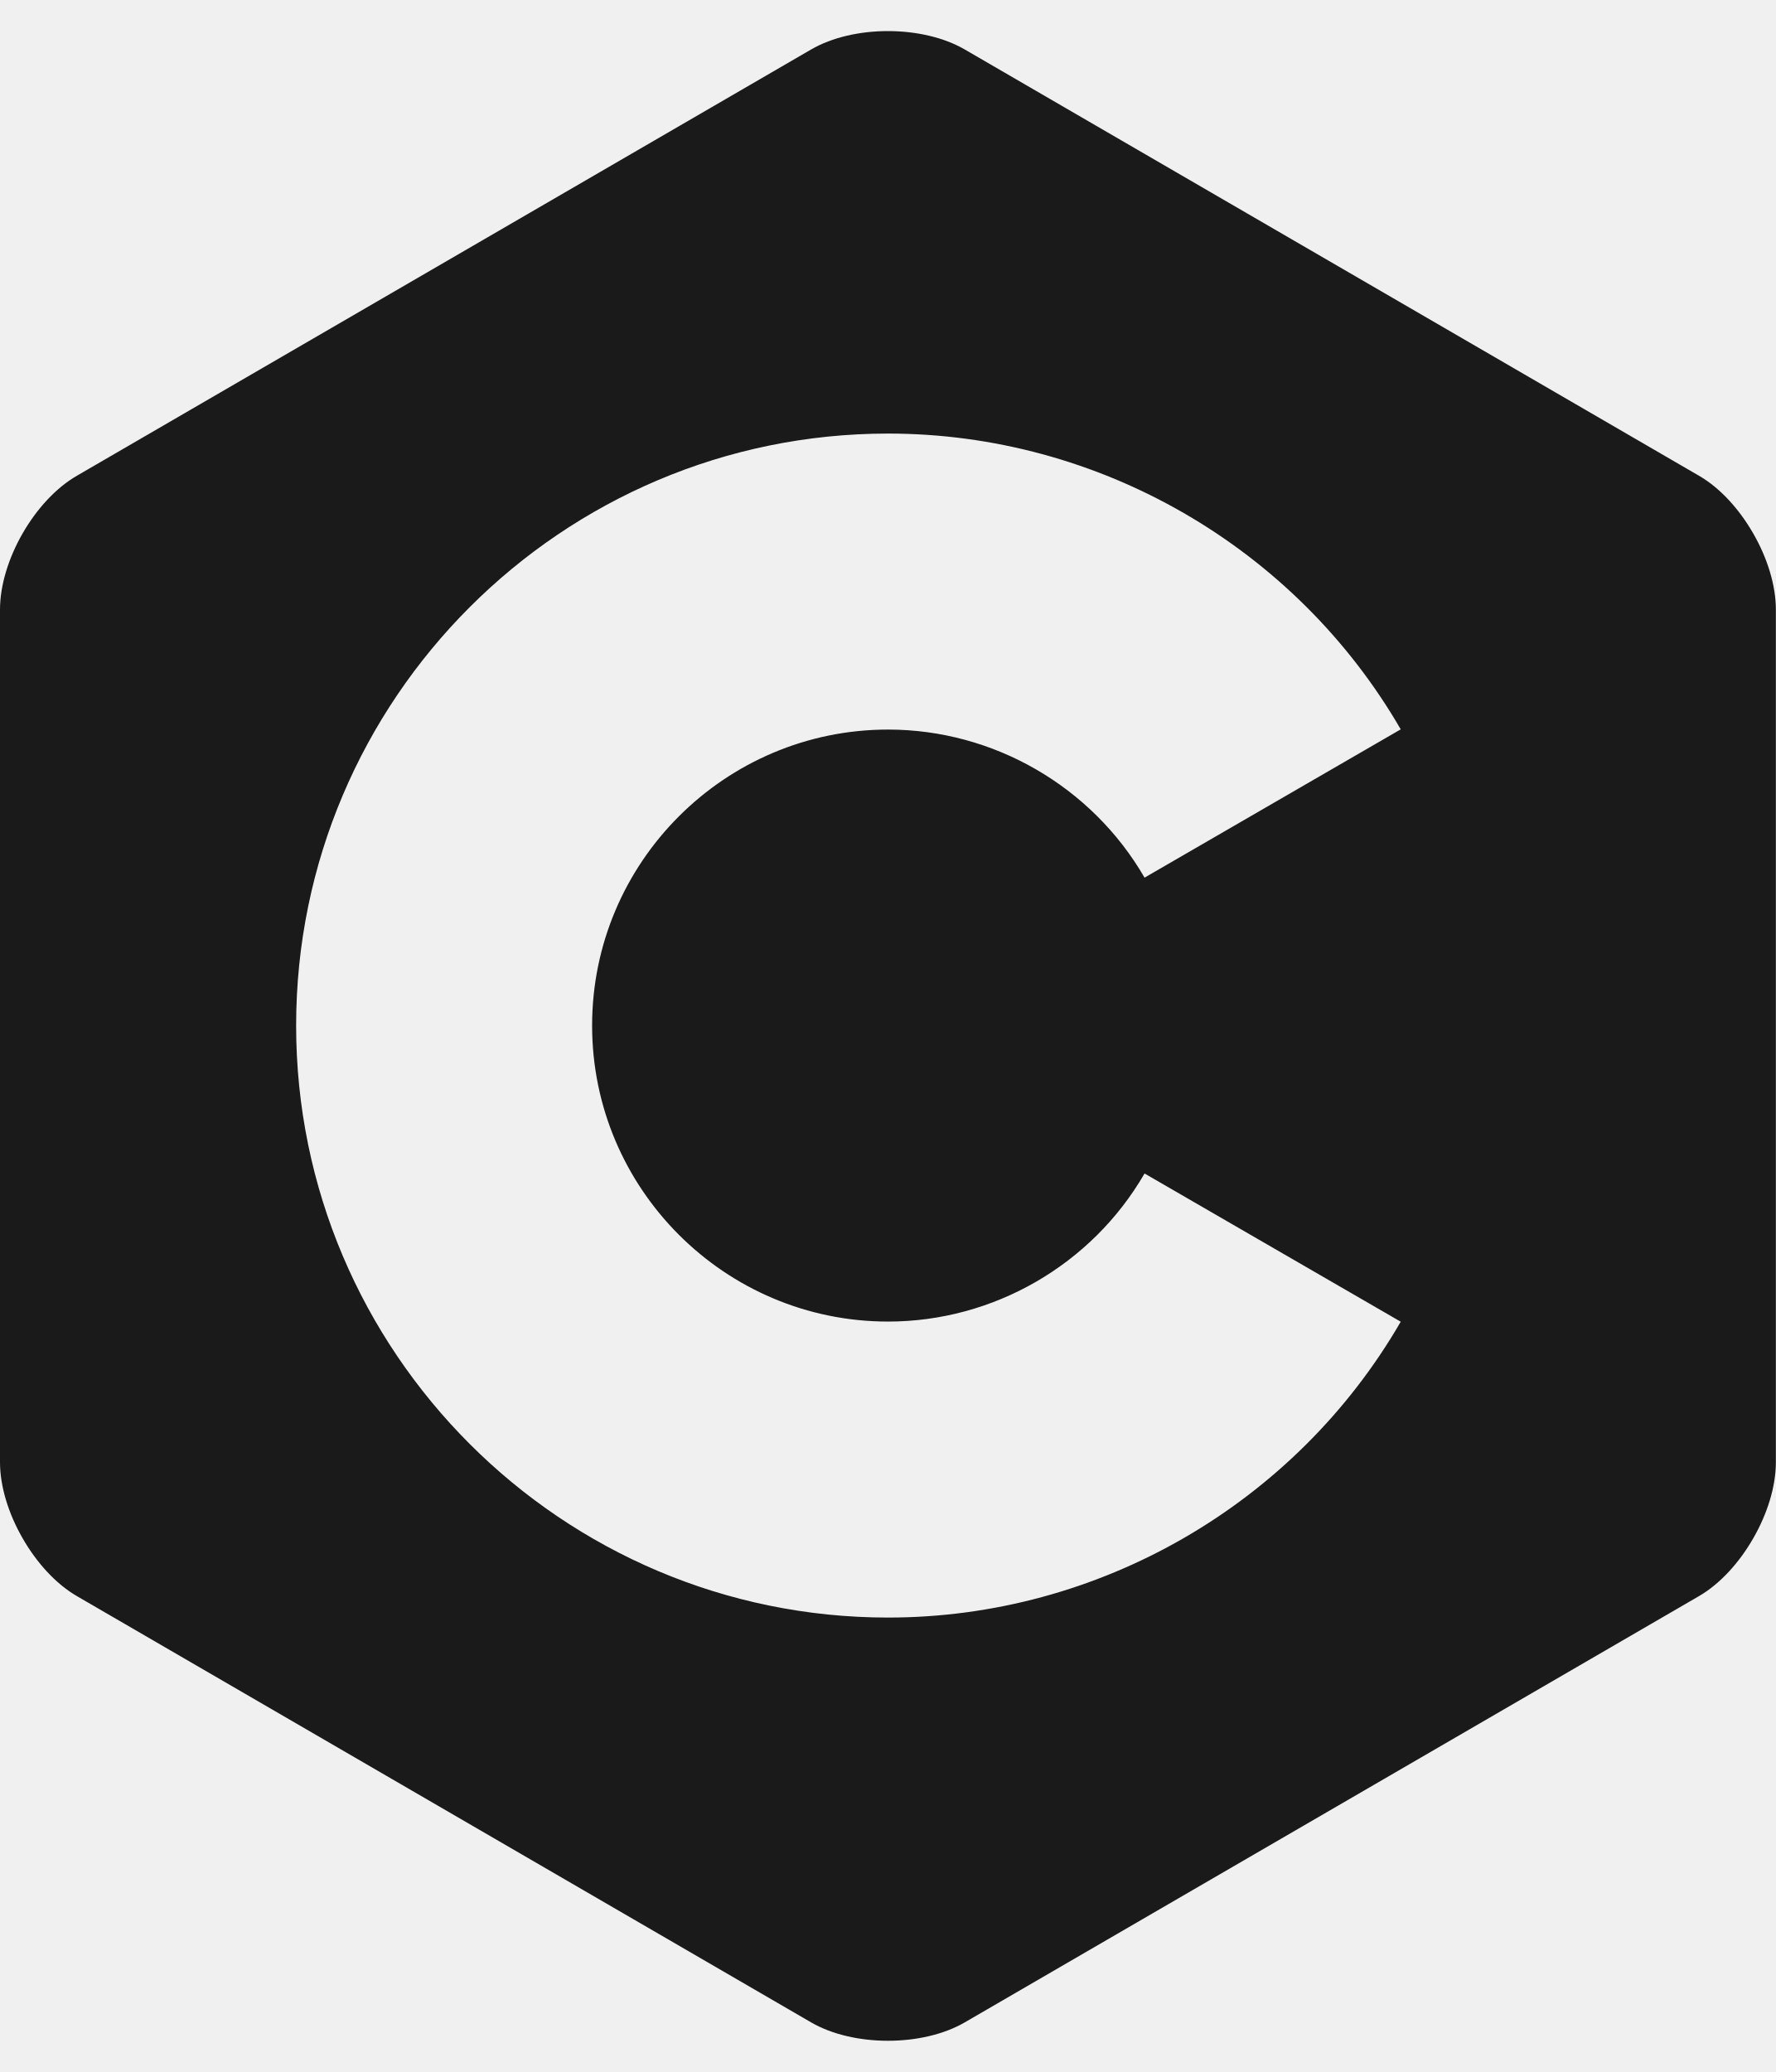
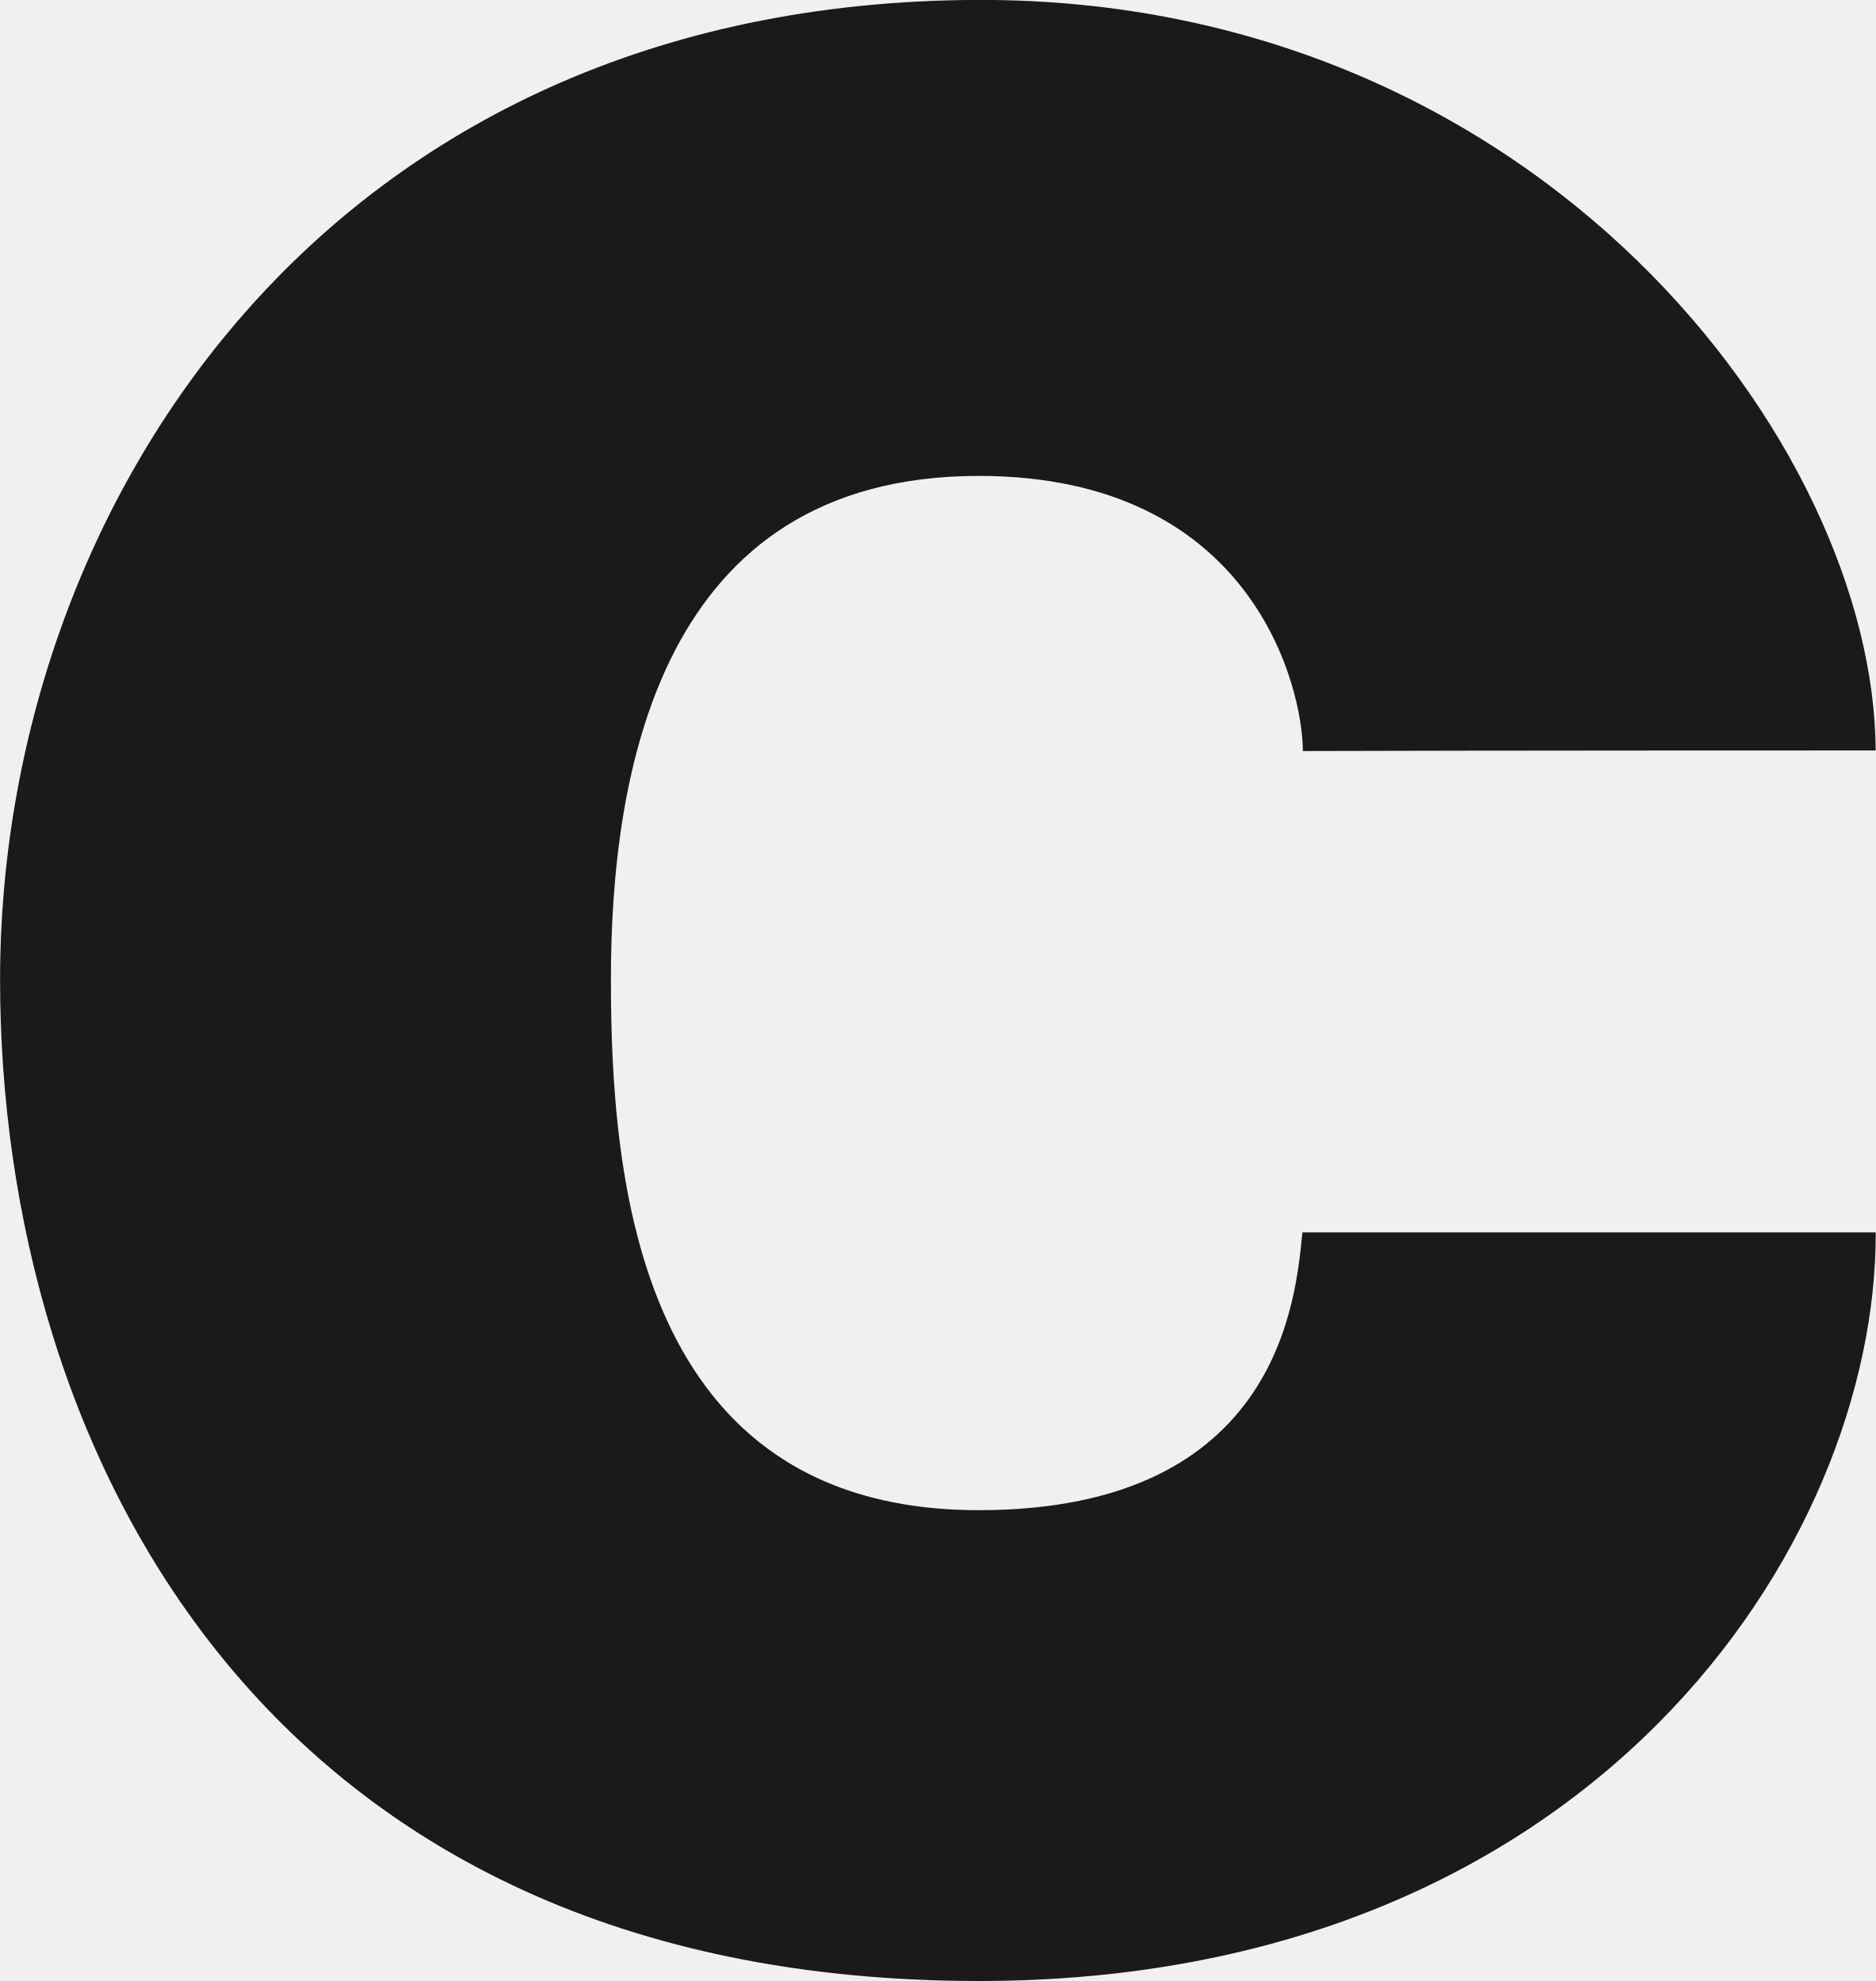
- <svg xmlns="http://www.w3.org/2000/svg" width="24" height="28" fill="none" viewBox="0 0 24 28">
-   <g clip-path="url(#clip0_9070_16229)">
-     <path fill="#1A1A1A" d="M10.961 0.669C11.533 0.337 12.467 0.337 13.039 0.669L22.961 6.429C23.247 6.594 23.506 6.881 23.694 7.209C23.883 7.537 24 7.907 24 8.239V19.759C24 20.09 23.883 20.46 23.694 20.788C23.506 21.116 23.247 21.403 22.961 21.569L13.039 27.329C12.468 27.661 11.532 27.661 10.961 27.329L1.039 21.569C0.753 21.403 0.494 21.116 0.306 20.788C0.117 20.46 4.34576e-06 20.09 0 19.759V8.239C1.26867e-05 7.575 0.467 6.76 1.039 6.429L10.961 0.669ZM12.002 5.859C7.591 5.859 4.002 9.448 4.002 13.859C4.002 18.27 7.591 21.859 12.002 21.859C14.848 21.859 17.503 20.327 18.93 17.861L15.468 15.858C14.754 17.093 13.425 17.859 12.002 17.859C9.796 17.859 8.002 16.065 8.002 13.859C8.002 11.653 9.796 9.859 12.002 9.859C13.425 9.859 14.754 10.626 15.468 11.86L18.93 9.856C17.503 7.391 14.848 5.859 12.002 5.859Z" />
-   </g>
-   <defs>
-     <clipPath id="clip0_9070_16229">
-       <rect width="24" height="28" fill="#fff" />
-     </clipPath>
-   </defs>
+ <svg xmlns="http://www.w3.org/2000/svg" xml:space="preserve" width="26.14" height="27.614">
+   <path d="M26.881 10.67s-5.729 0-7.983.008c0-.876-.691-3.835-4.516-3.835-4.462 0-5.127 4.163-5.127 7.02 0 2.791.367 7.397 5.127 7.397 4.226 0 4.42-3.01 4.51-3.872h7.99c.014 4.353-3.95 10.435-12.5 10.435-9.967 0-13.64-7.406-13.64-13.96C.741 7.288 5.273.227 14.381.208c7.792-.016 12.48 6.186 12.5 10.46" style="fill:#1a1a1a;fill-opacity:1" transform="translate(-.741 -.209)" />
</svg>
